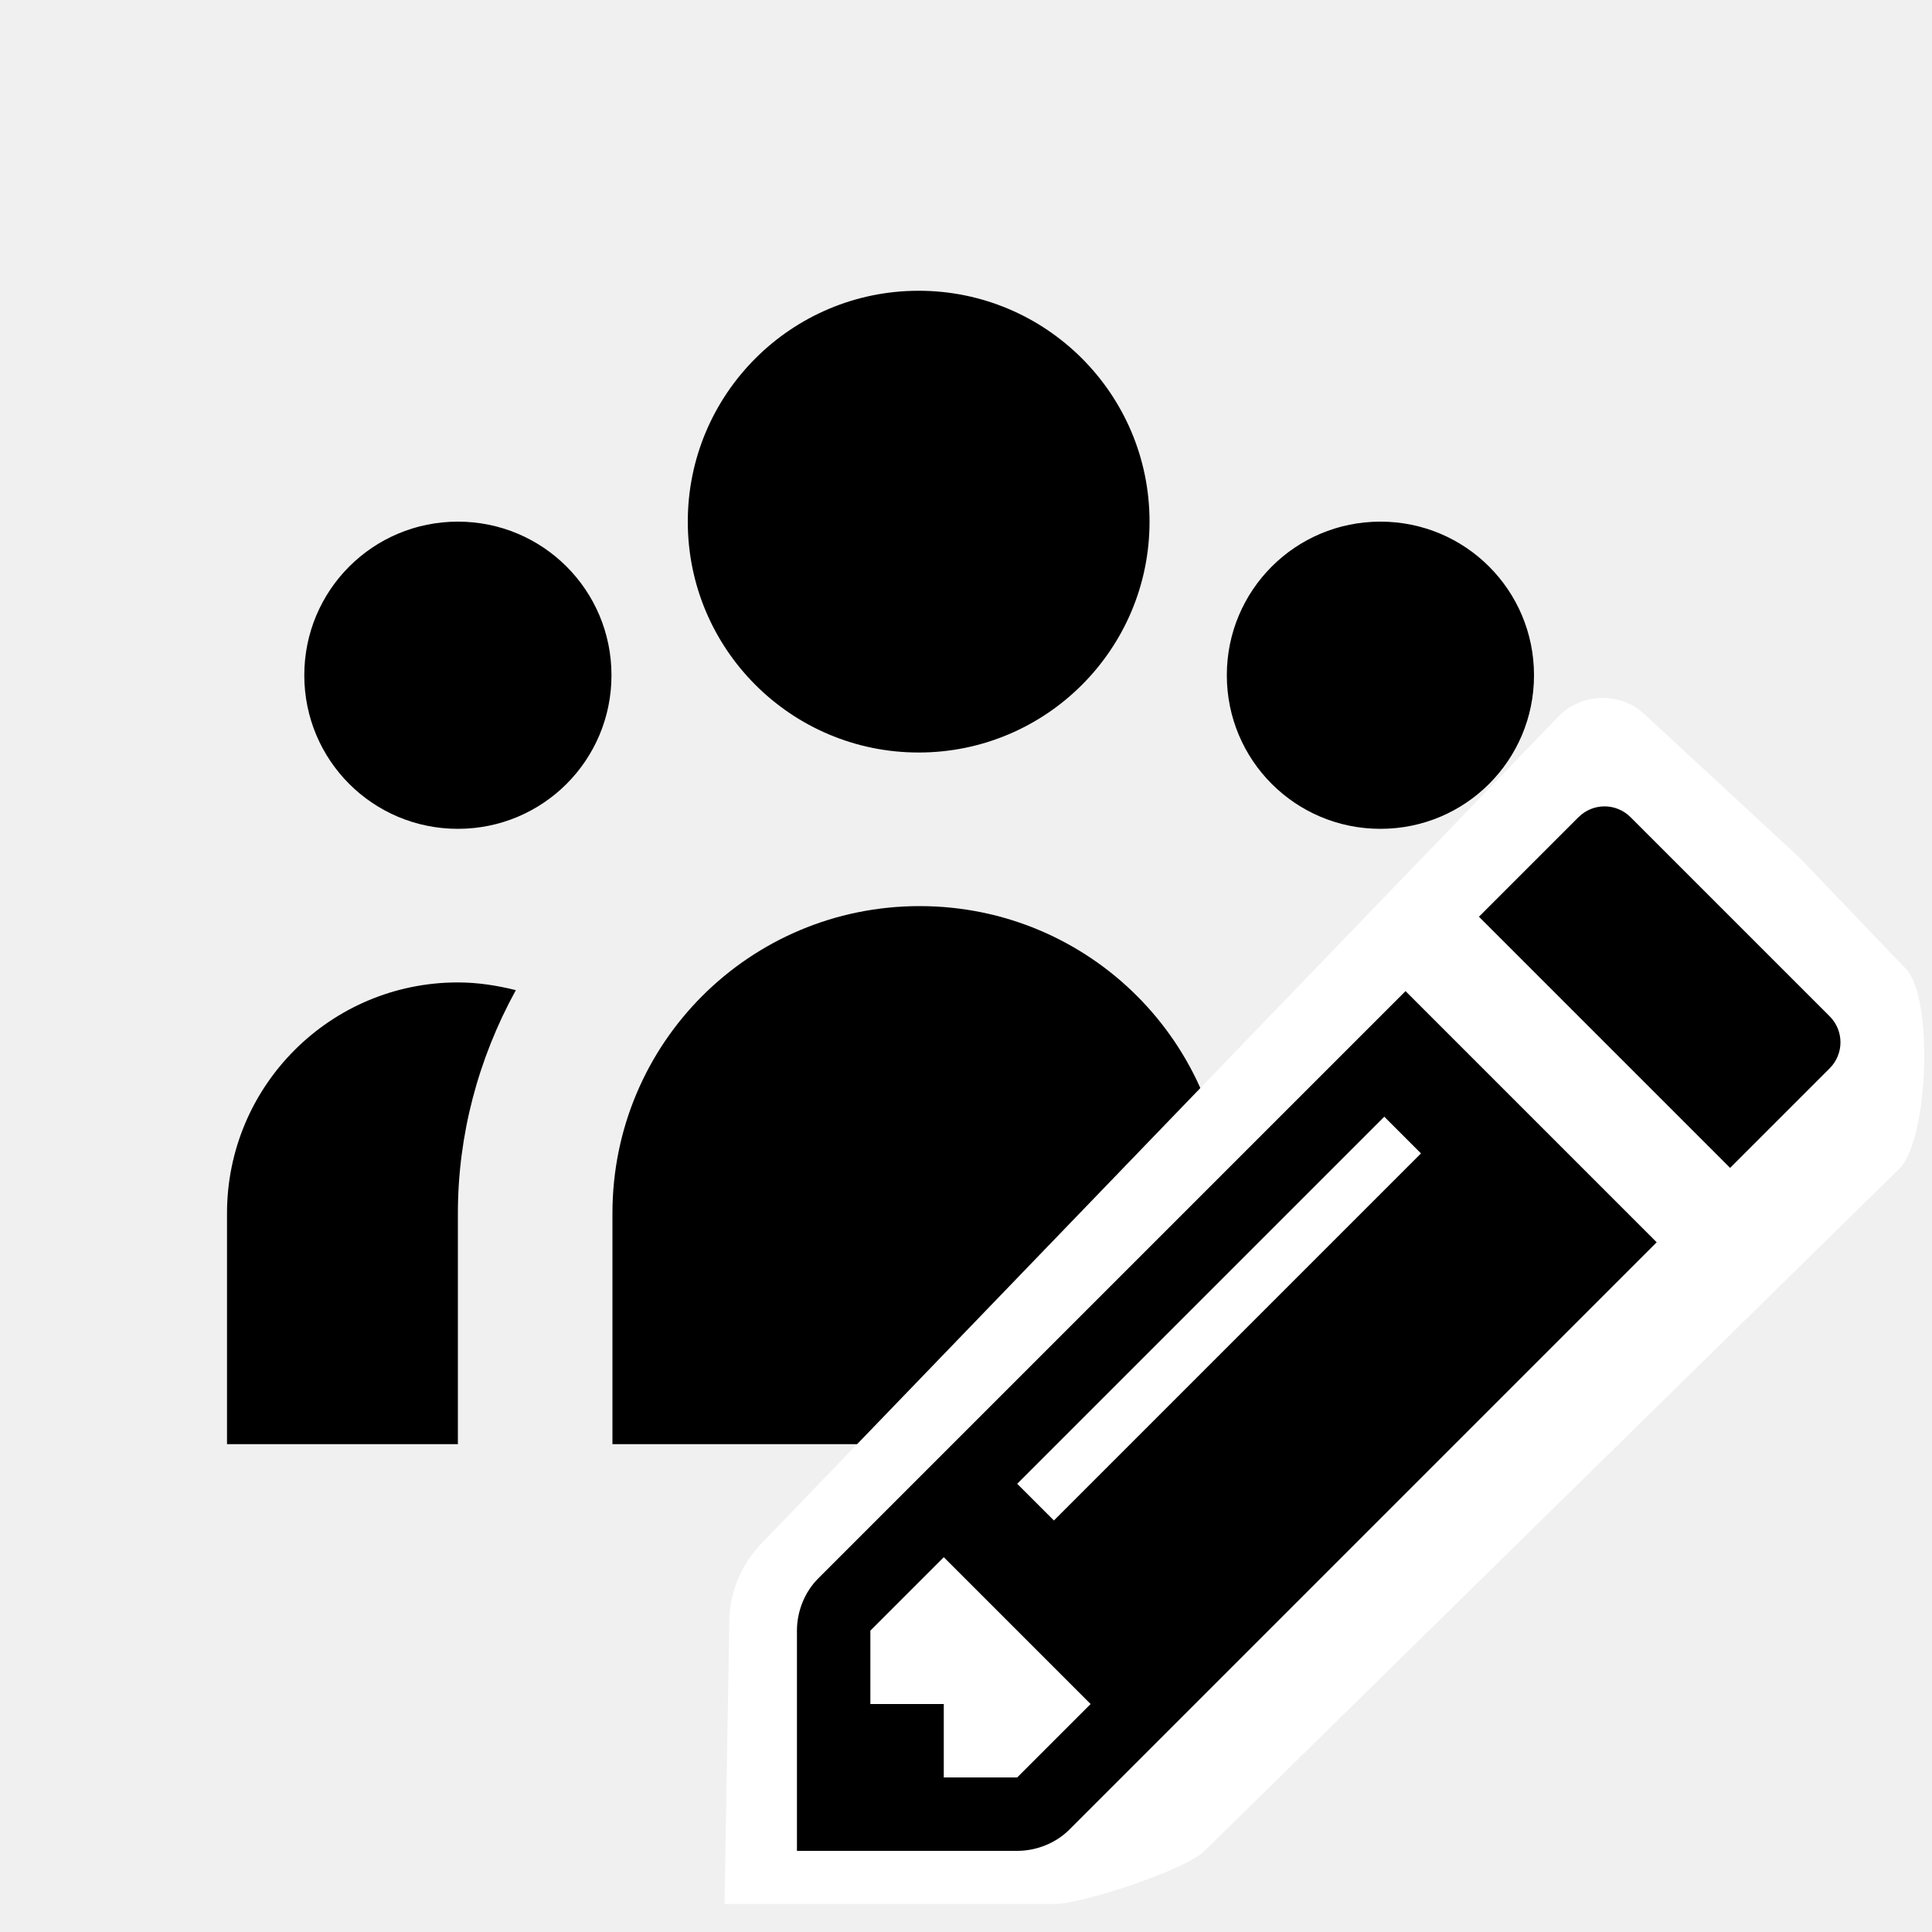
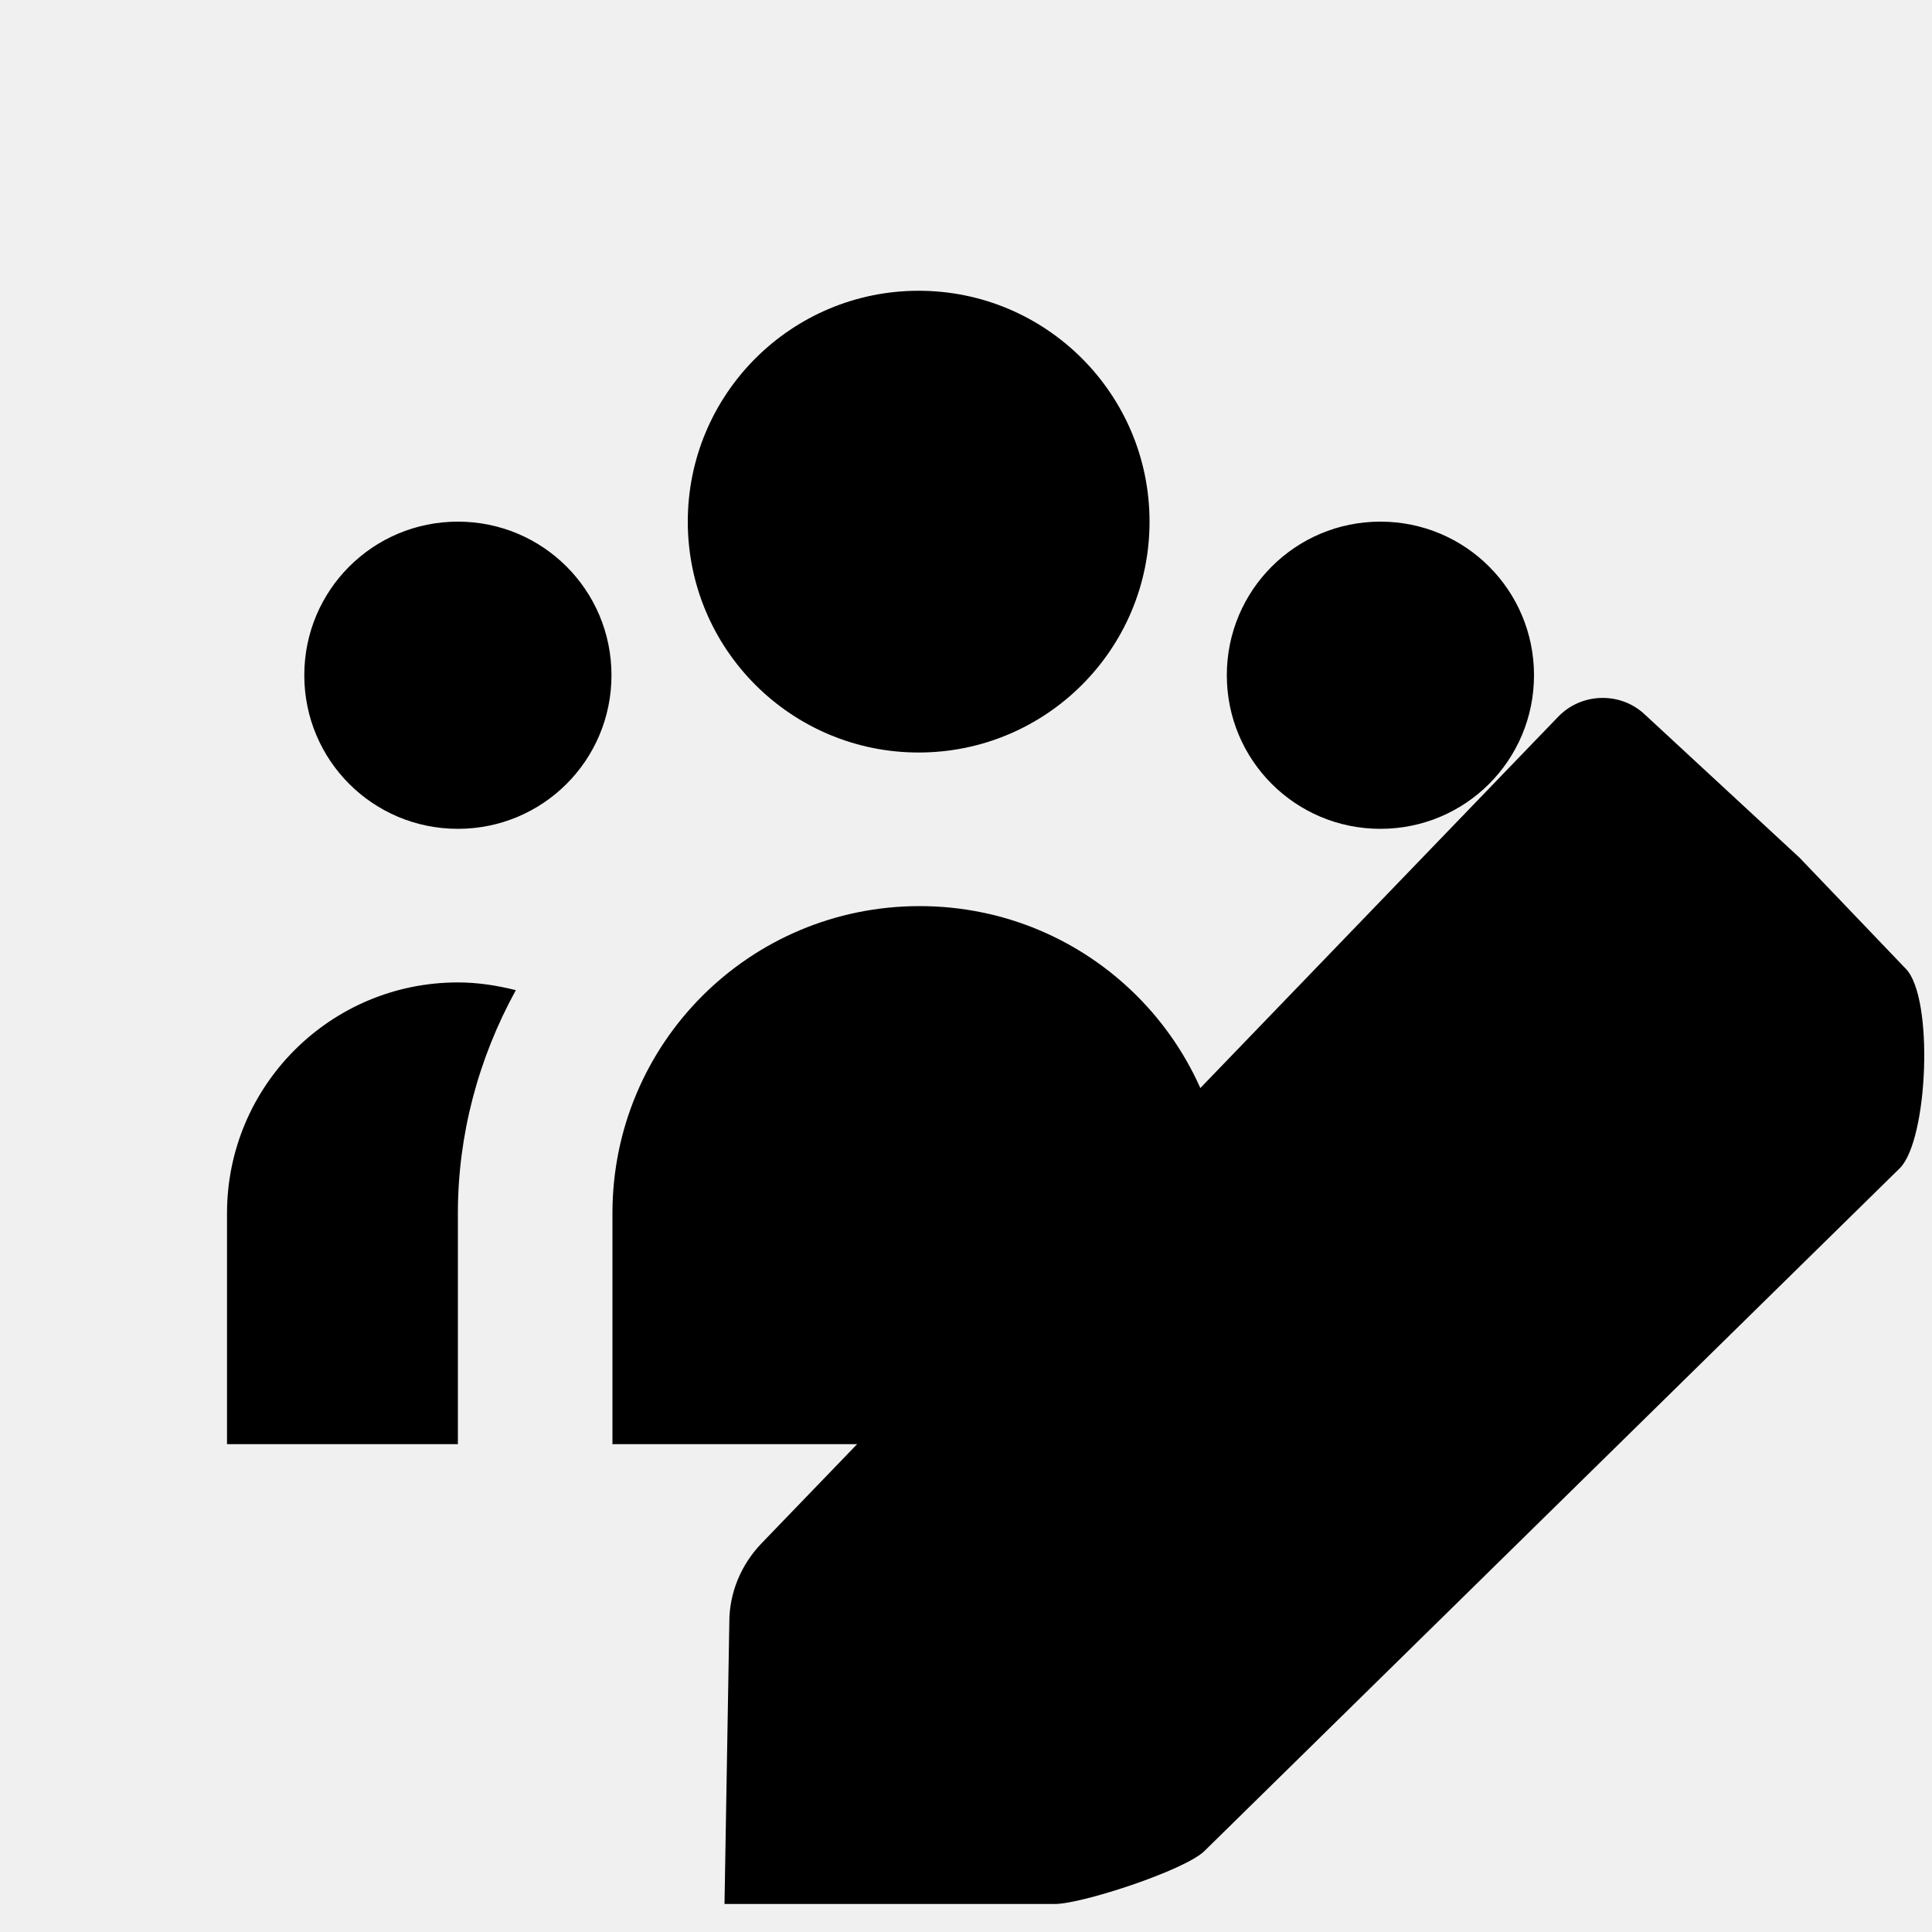
- <svg xmlns="http://www.w3.org/2000/svg" id="uuid-05fecda7-3ef4-4957-ac45-0522a66e697b" viewBox="0 0 20 20">
+ <svg xmlns="http://www.w3.org/2000/svg" id="uuid-05fecda7-3ef4-4957-ac45-0522a66e697b" viewBox="0 0 20 20" fill="currentColor">
  <path d="m11.9,5.4c0,1.32-1.07,2.39-2.39,2.39s-2.39-1.07-2.39-2.39,1.07-2.39,2.39-2.39,2.39,1.07,2.39,2.39Zm3.98,1.59c0,.88-.71,1.59-1.59,1.59s-1.59-.71-1.59-1.59.71-1.59,1.59-1.59,1.59.71,1.59,1.59Zm-3.18,5.57c0-1.76-1.42-3.18-3.18-3.18s-3.18,1.42-3.18,3.18v2.39h6.37v-2.39Zm-6.37-5.57c0,.88-.71,1.59-1.59,1.59s-1.59-.71-1.59-1.59.71-1.59,1.59-1.59,1.59.71,1.59,1.59Zm7.96,7.96v-2.39c0-.81-.2-1.6-.6-2.31,1.28-.33,2.58.44,2.91,1.72.05.19.07.39.07.59v2.39h-2.39Zm-8.95-4.7c-.39.71-.6,1.5-.6,2.31v2.39h-2.39v-2.39c0-1.32,1.07-2.39,2.39-2.39.2,0,.4.03.6.08Z" />
-   <path d="m7.5,19.71l.05-2.92c0-.3.12-.59.33-.81l8.25-8.56c.24-.25.64-.26.89-.03l1.61,1.49,1.1,1.15c.29.3.23,1.76-.06,2.06l-7.2,7.07c-.2.2-1.27.55-1.55.55h-3.42Z" style="fill:#fff;" />
+   <path d="m7.5,19.71l.05-2.92c0-.3.12-.59.33-.81l8.25-8.56c.24-.25.64-.26.89-.03l1.61,1.49,1.1,1.15c.29.3.23,1.76-.06,2.06l-7.2,7.07c-.2.2-1.27.55-1.55.55h-3.42Z" />
  <path d="m14.55,10.26l-6.08,6.08c-.14.14-.22.34-.22.54v2.28h2.28c.2,0,.4-.08.54-.22l6.08-6.08s-2.6-2.6-2.6-2.6Zm-.22,1.3l.38.38-3.8,3.8-.38-.38,3.8-3.8Zm-3.8,6.84h-.76v-.76h-.76v-.76l.76-.76,1.52,1.52-.76.76Zm7.38-6.31l1.03-1.03c.15-.15.15-.39,0-.54l-2.06-2.06c-.15-.15-.39-.15-.54,0l-1.03,1.03s2.6,2.6,2.6,2.6Z" />
</svg>
